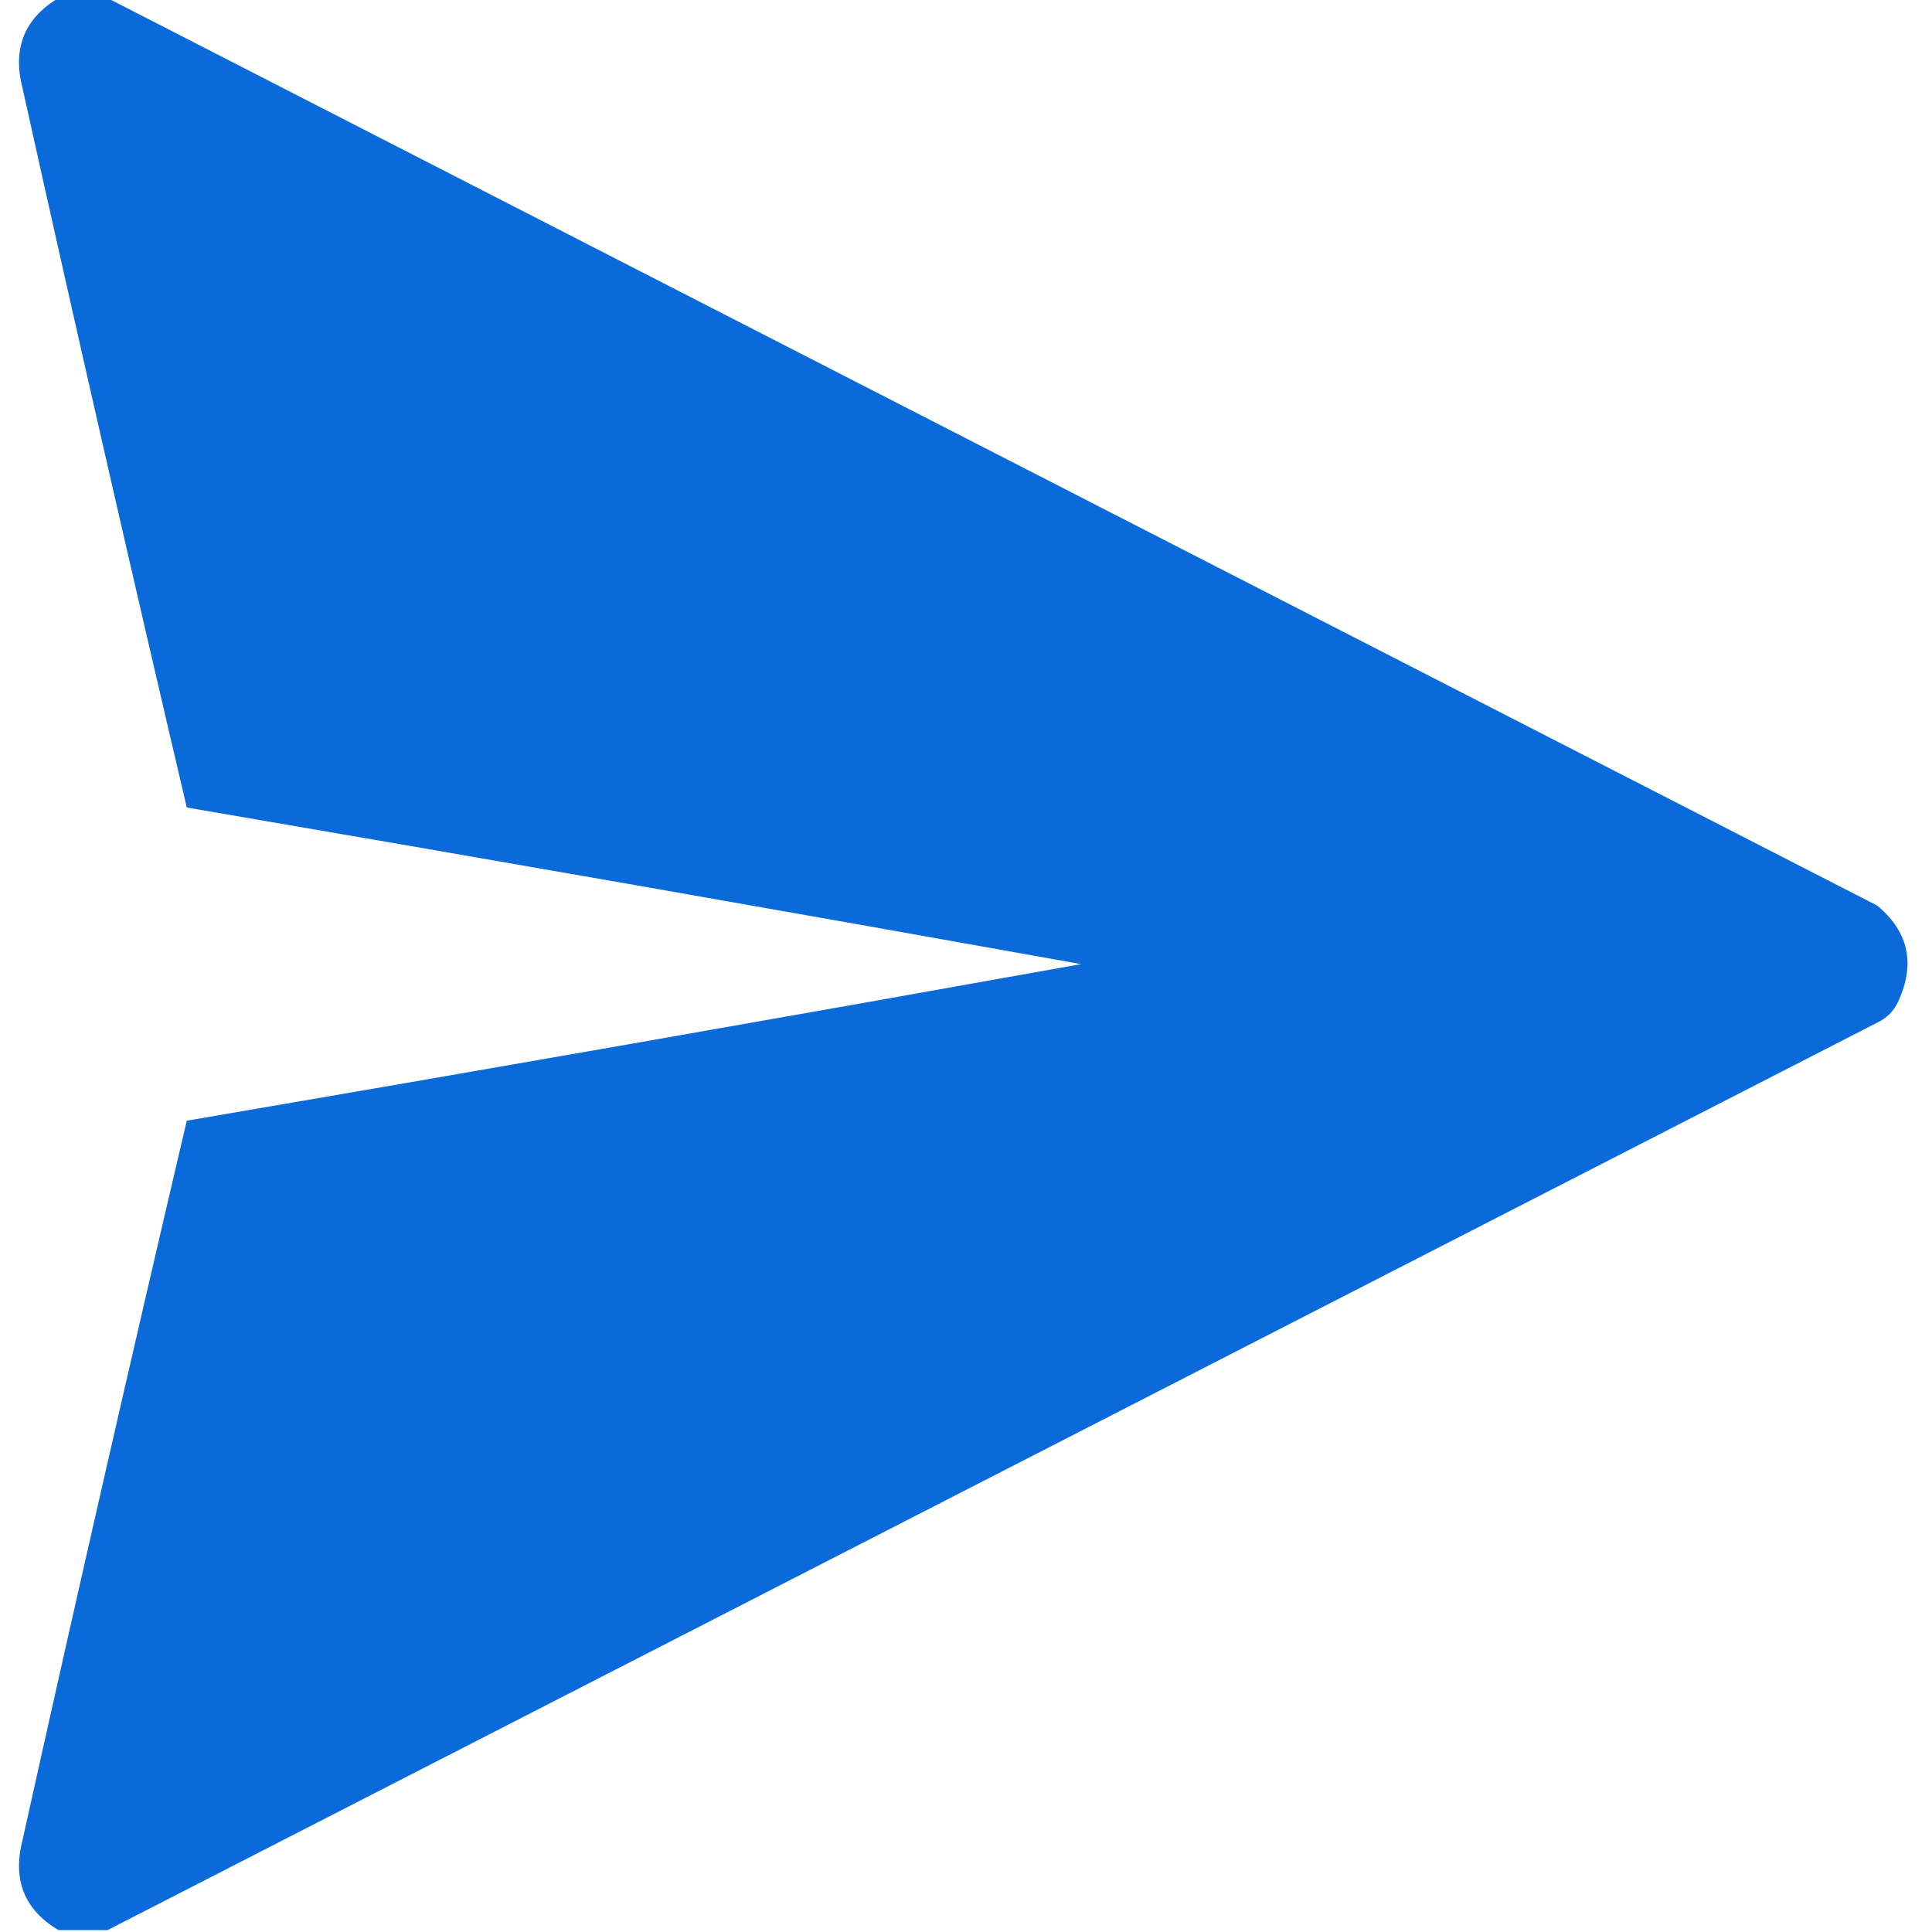
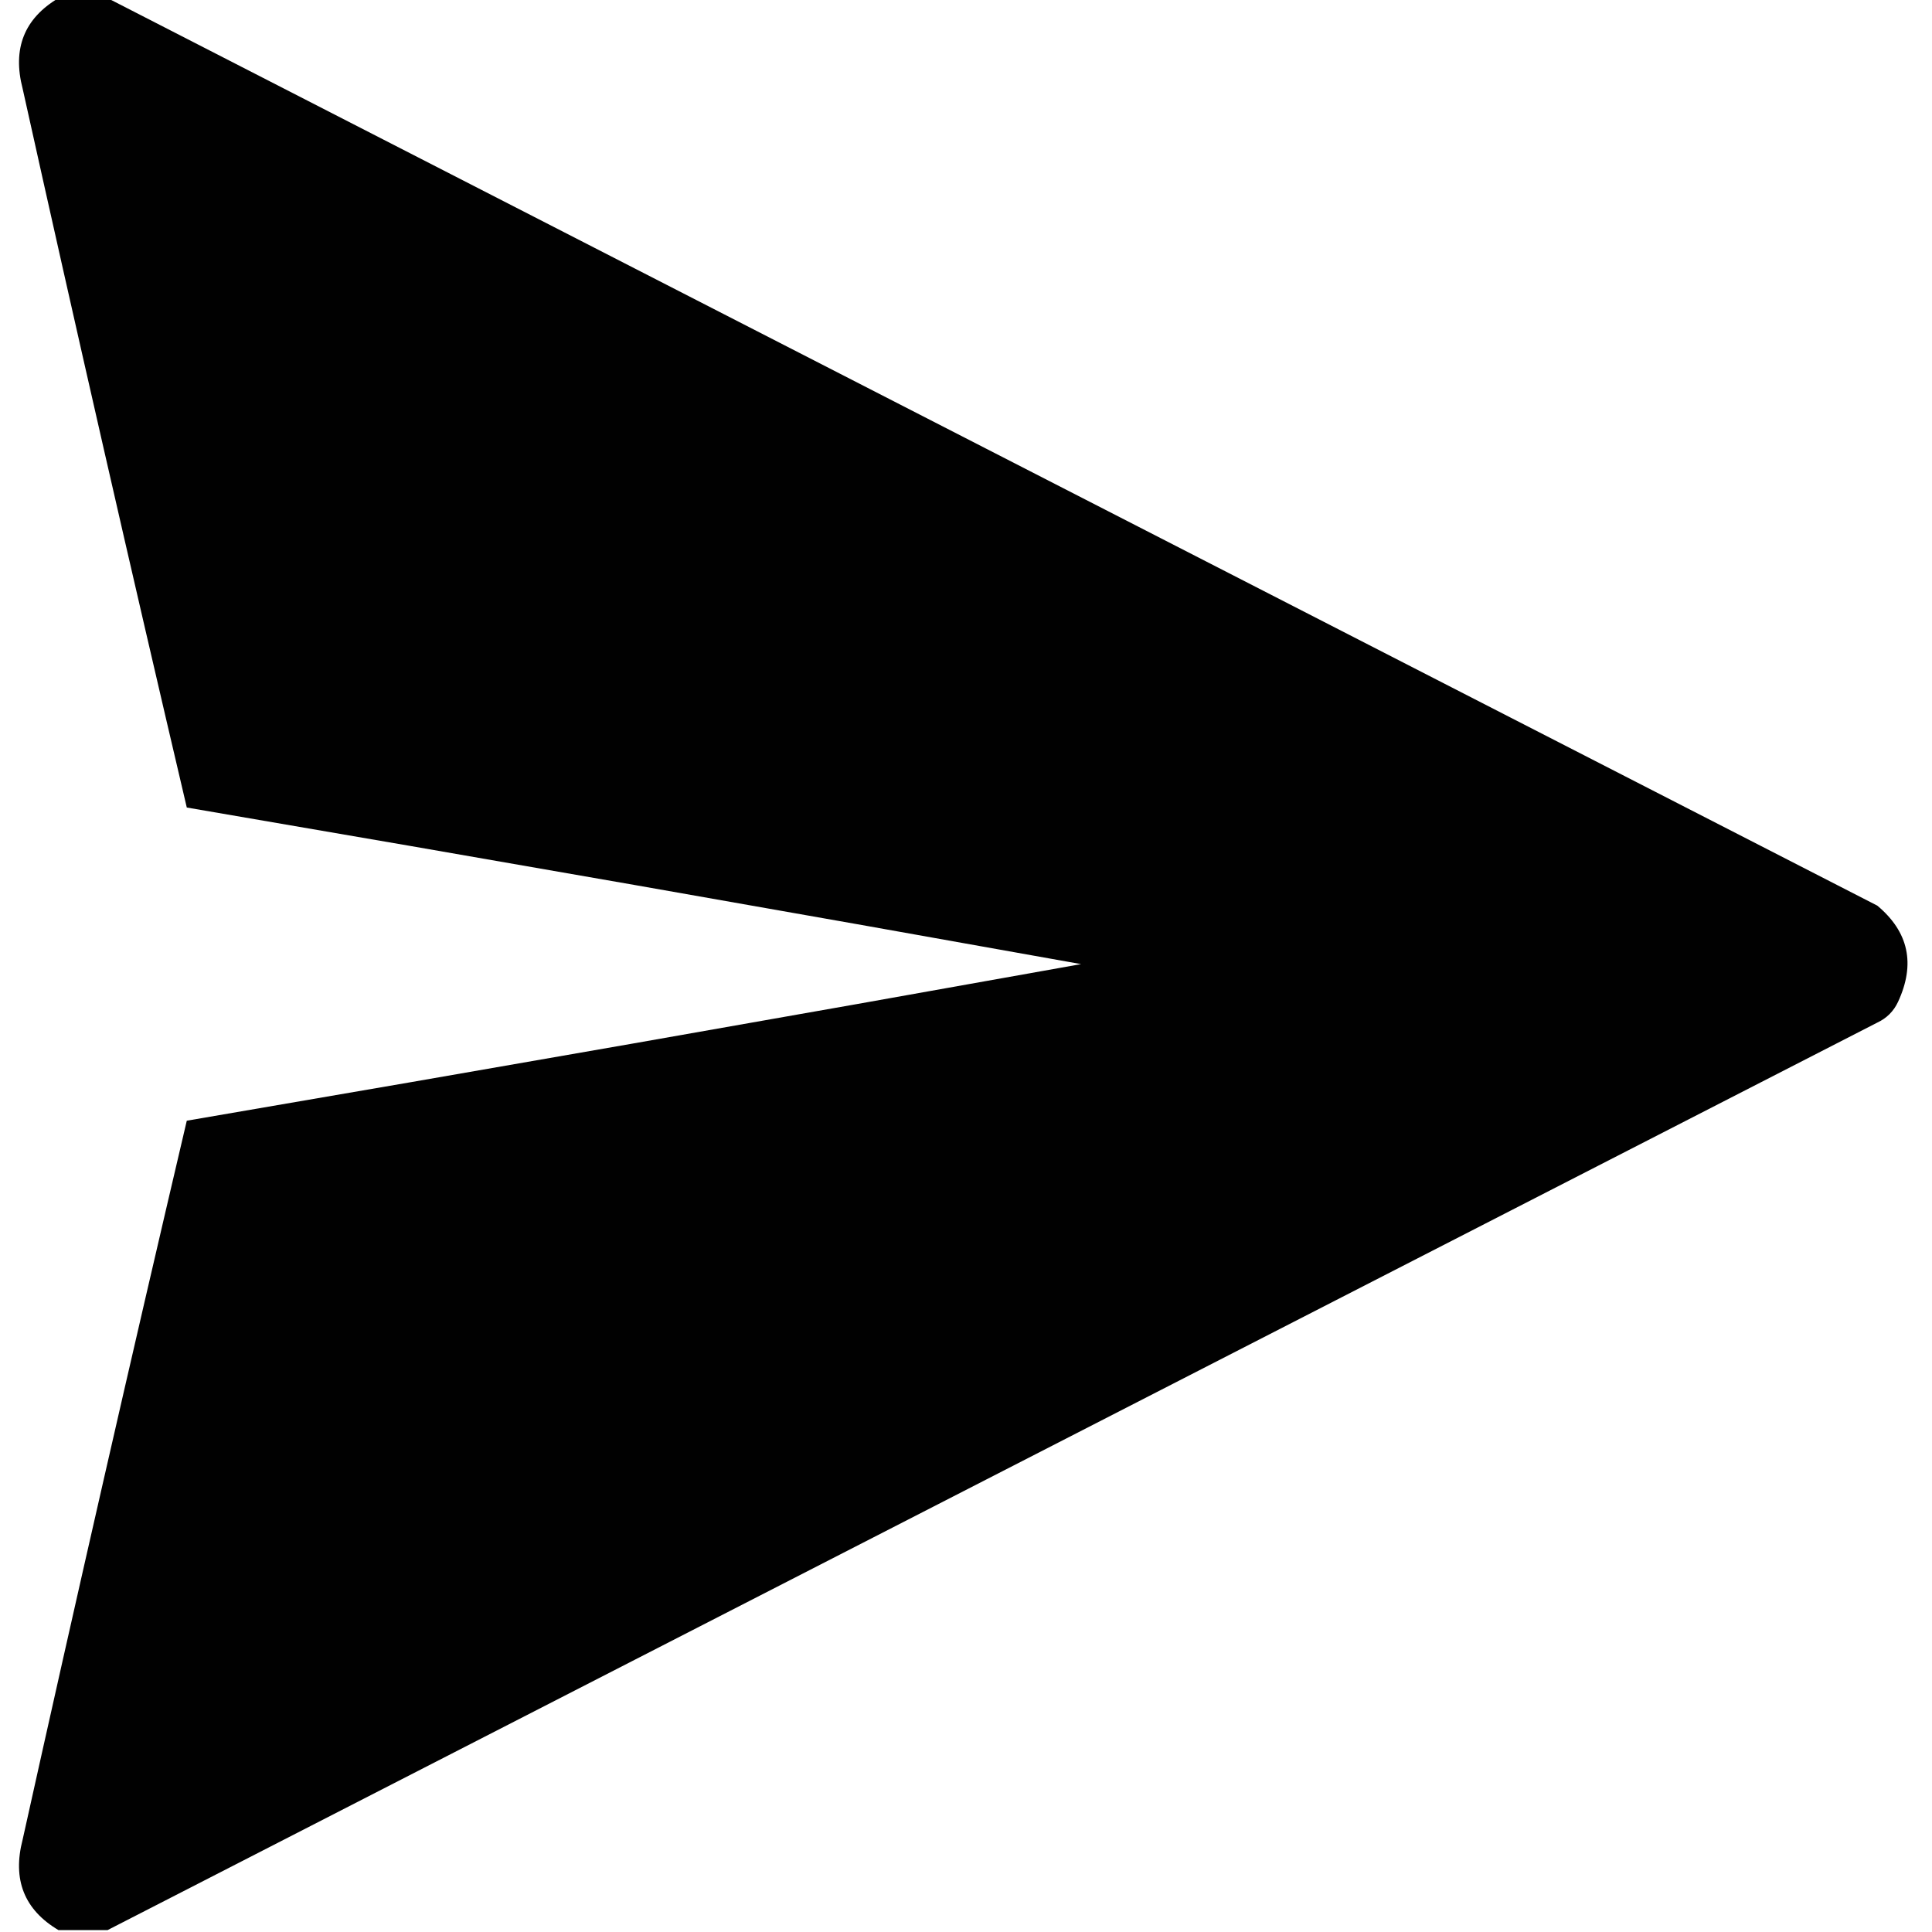
<svg xmlns="http://www.w3.org/2000/svg" version="1.1" width="512px" height="512px" style="shape-rendering:geometricPrecision; text-rendering:geometricPrecision; image-rendering:optimizeQuality; fill-rule:evenodd; clip-rule:evenodd">
  <g>
-     <path style="opacity:0.995" fill="#0969d9" d="M 15.5,-0.5 C 19.833,-0.5 24.167,-0.5 28.5,-0.5C 184.741,79.622 341.074,159.788 497.5,240C 505.825,246.959 507.658,255.459 503,265.5C 501.833,268 500,269.833 497.5,271C 341.074,351.212 184.741,431.378 28.5,511.5C 24.167,511.5 19.833,511.5 15.5,511.5C 6.411,506.103 3.245,498.103 6,487.5C 20.124,423.872 34.624,360.372 49.5,297C 128.568,283.486 207.568,269.653 286.5,255.5C 207.568,241.347 128.568,227.514 49.5,214C 34.624,150.628 20.124,87.128 6,23.5C 3.245,12.898 6.411,4.897 15.5,-0.5 Z" />
+     <path style="opacity:0.995" fill="#000000" d="M 15.5,-0.5 C 19.833,-0.5 24.167,-0.5 28.5,-0.5C 184.741,79.622 341.074,159.788 497.5,240C 505.825,246.959 507.658,255.459 503,265.5C 501.833,268 500,269.833 497.5,271C 341.074,351.212 184.741,431.378 28.5,511.5C 24.167,511.5 19.833,511.5 15.5,511.5C 6.411,506.103 3.245,498.103 6,487.5C 20.124,423.872 34.624,360.372 49.5,297C 128.568,283.486 207.568,269.653 286.5,255.5C 207.568,241.347 128.568,227.514 49.5,214C 34.624,150.628 20.124,87.128 6,23.5C 3.245,12.898 6.411,4.897 15.5,-0.5 Z" />
  </g>
</svg>
